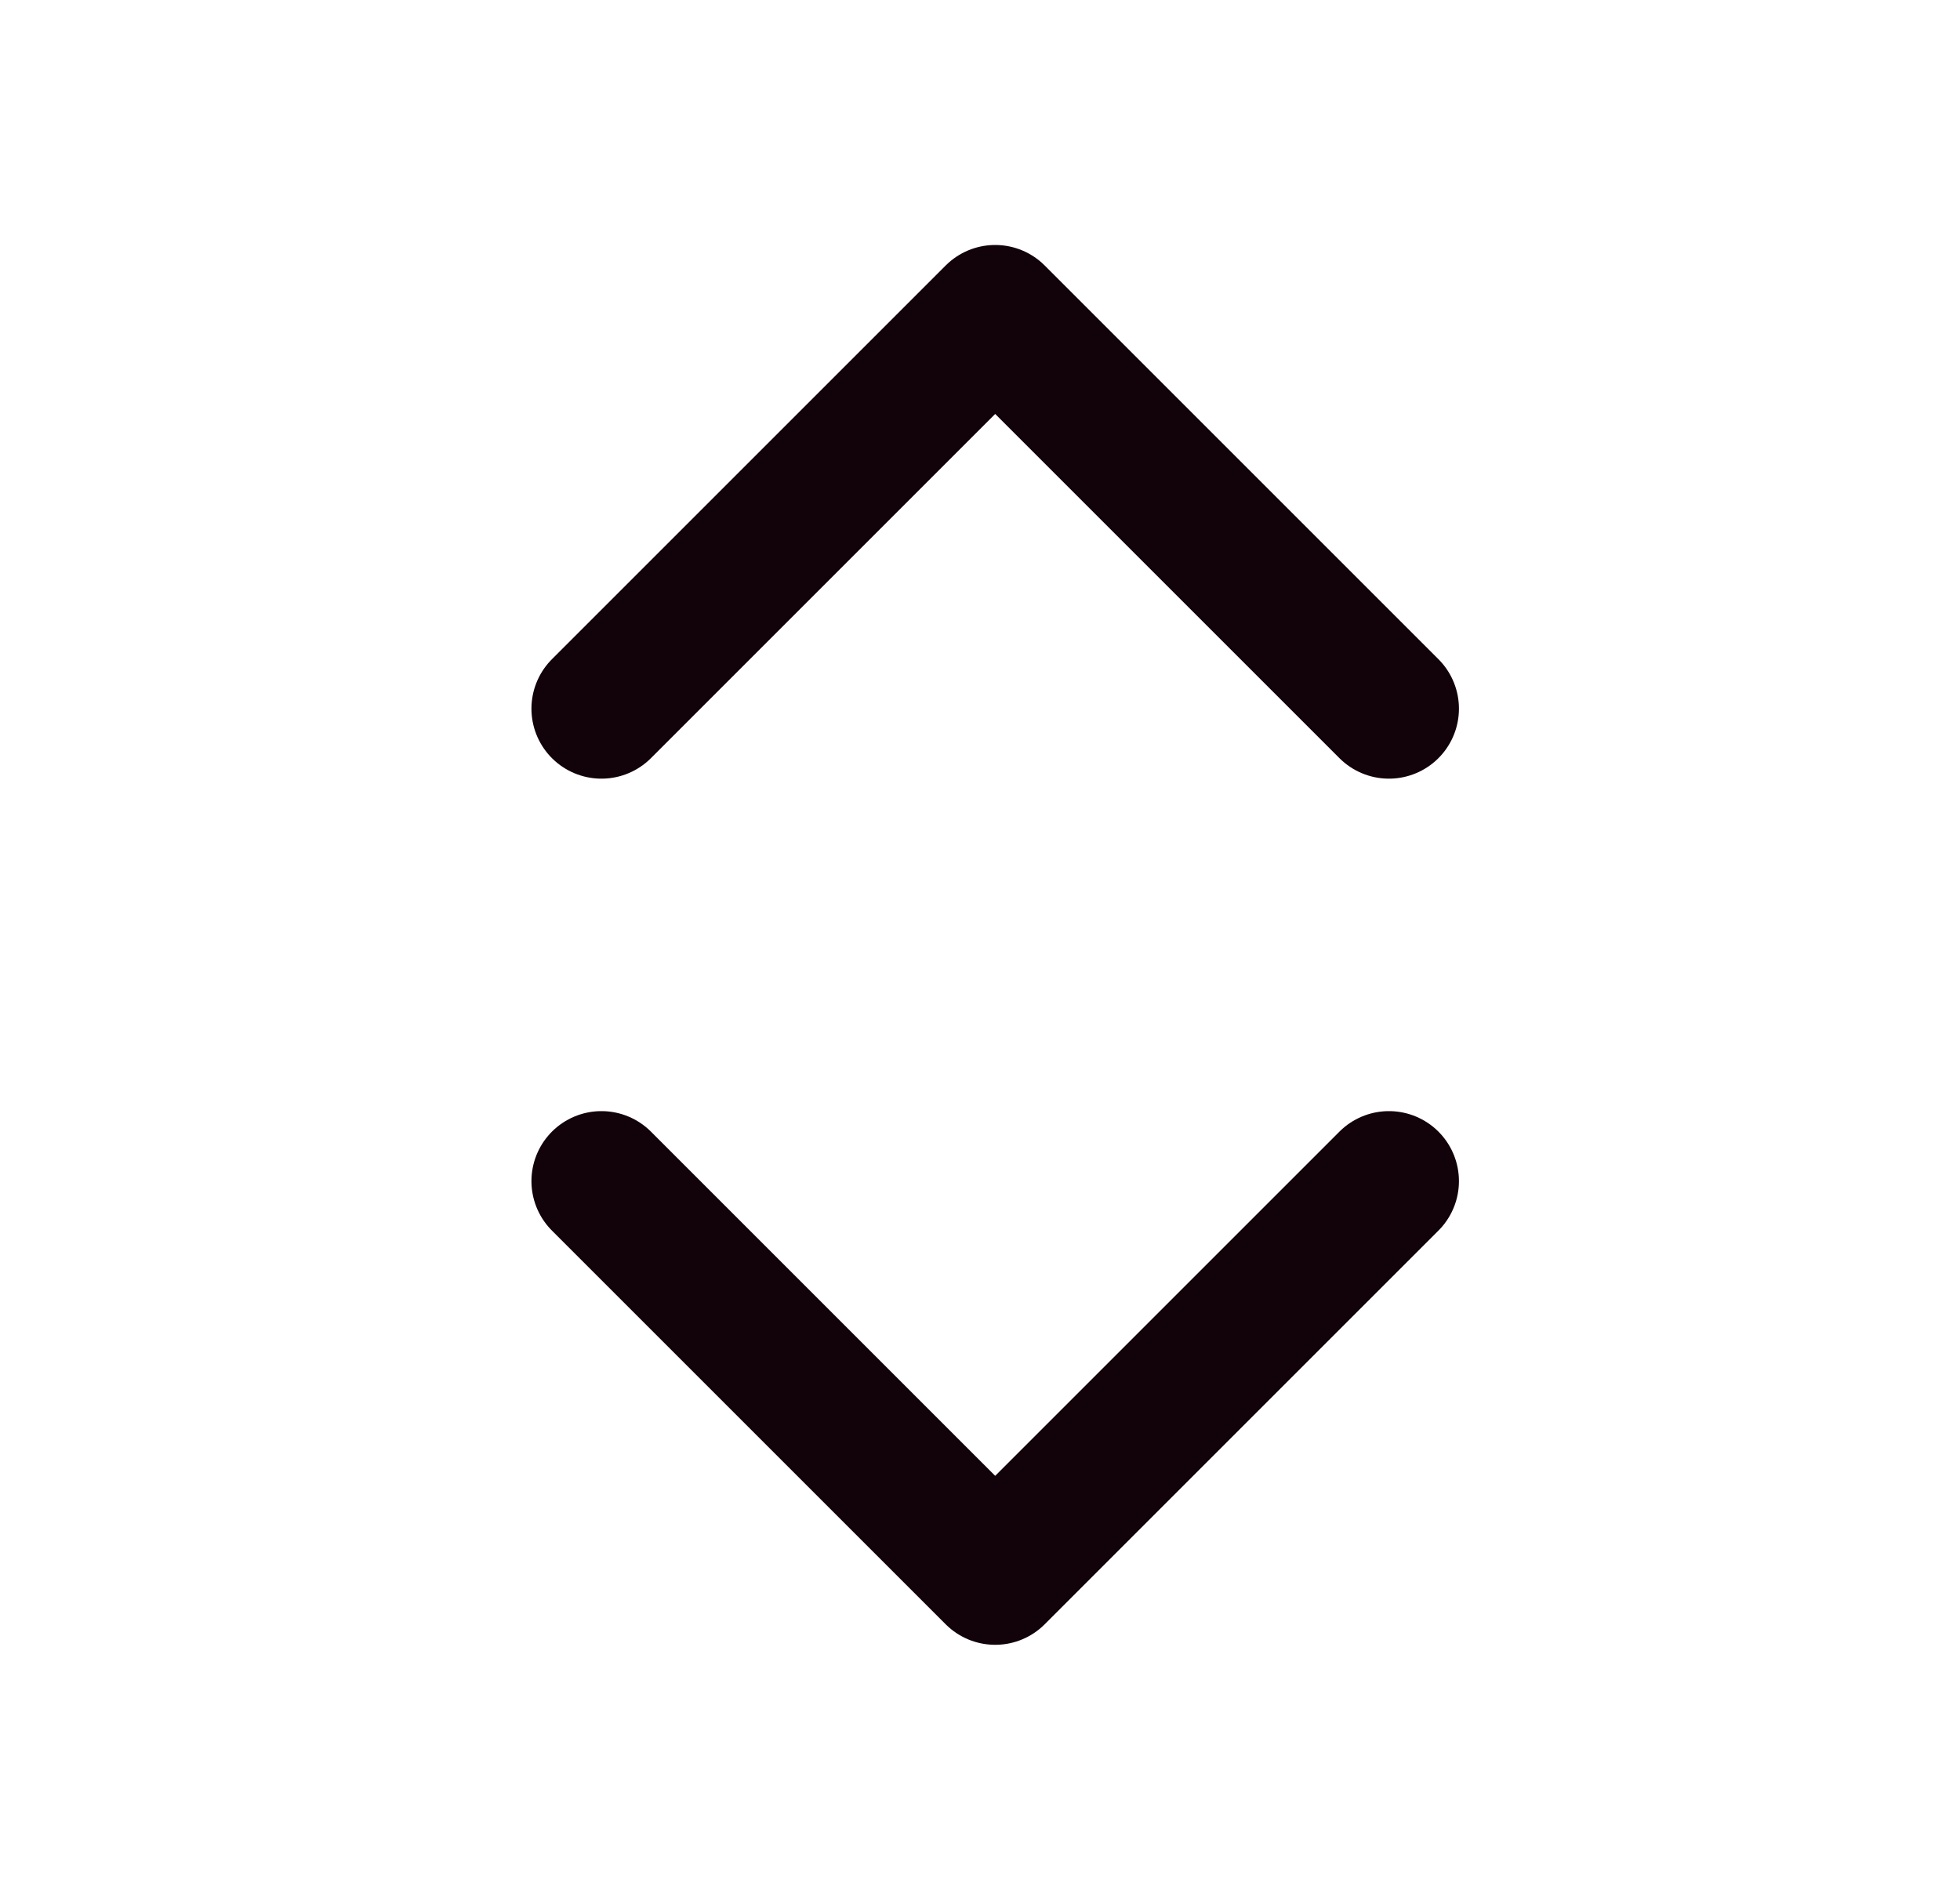
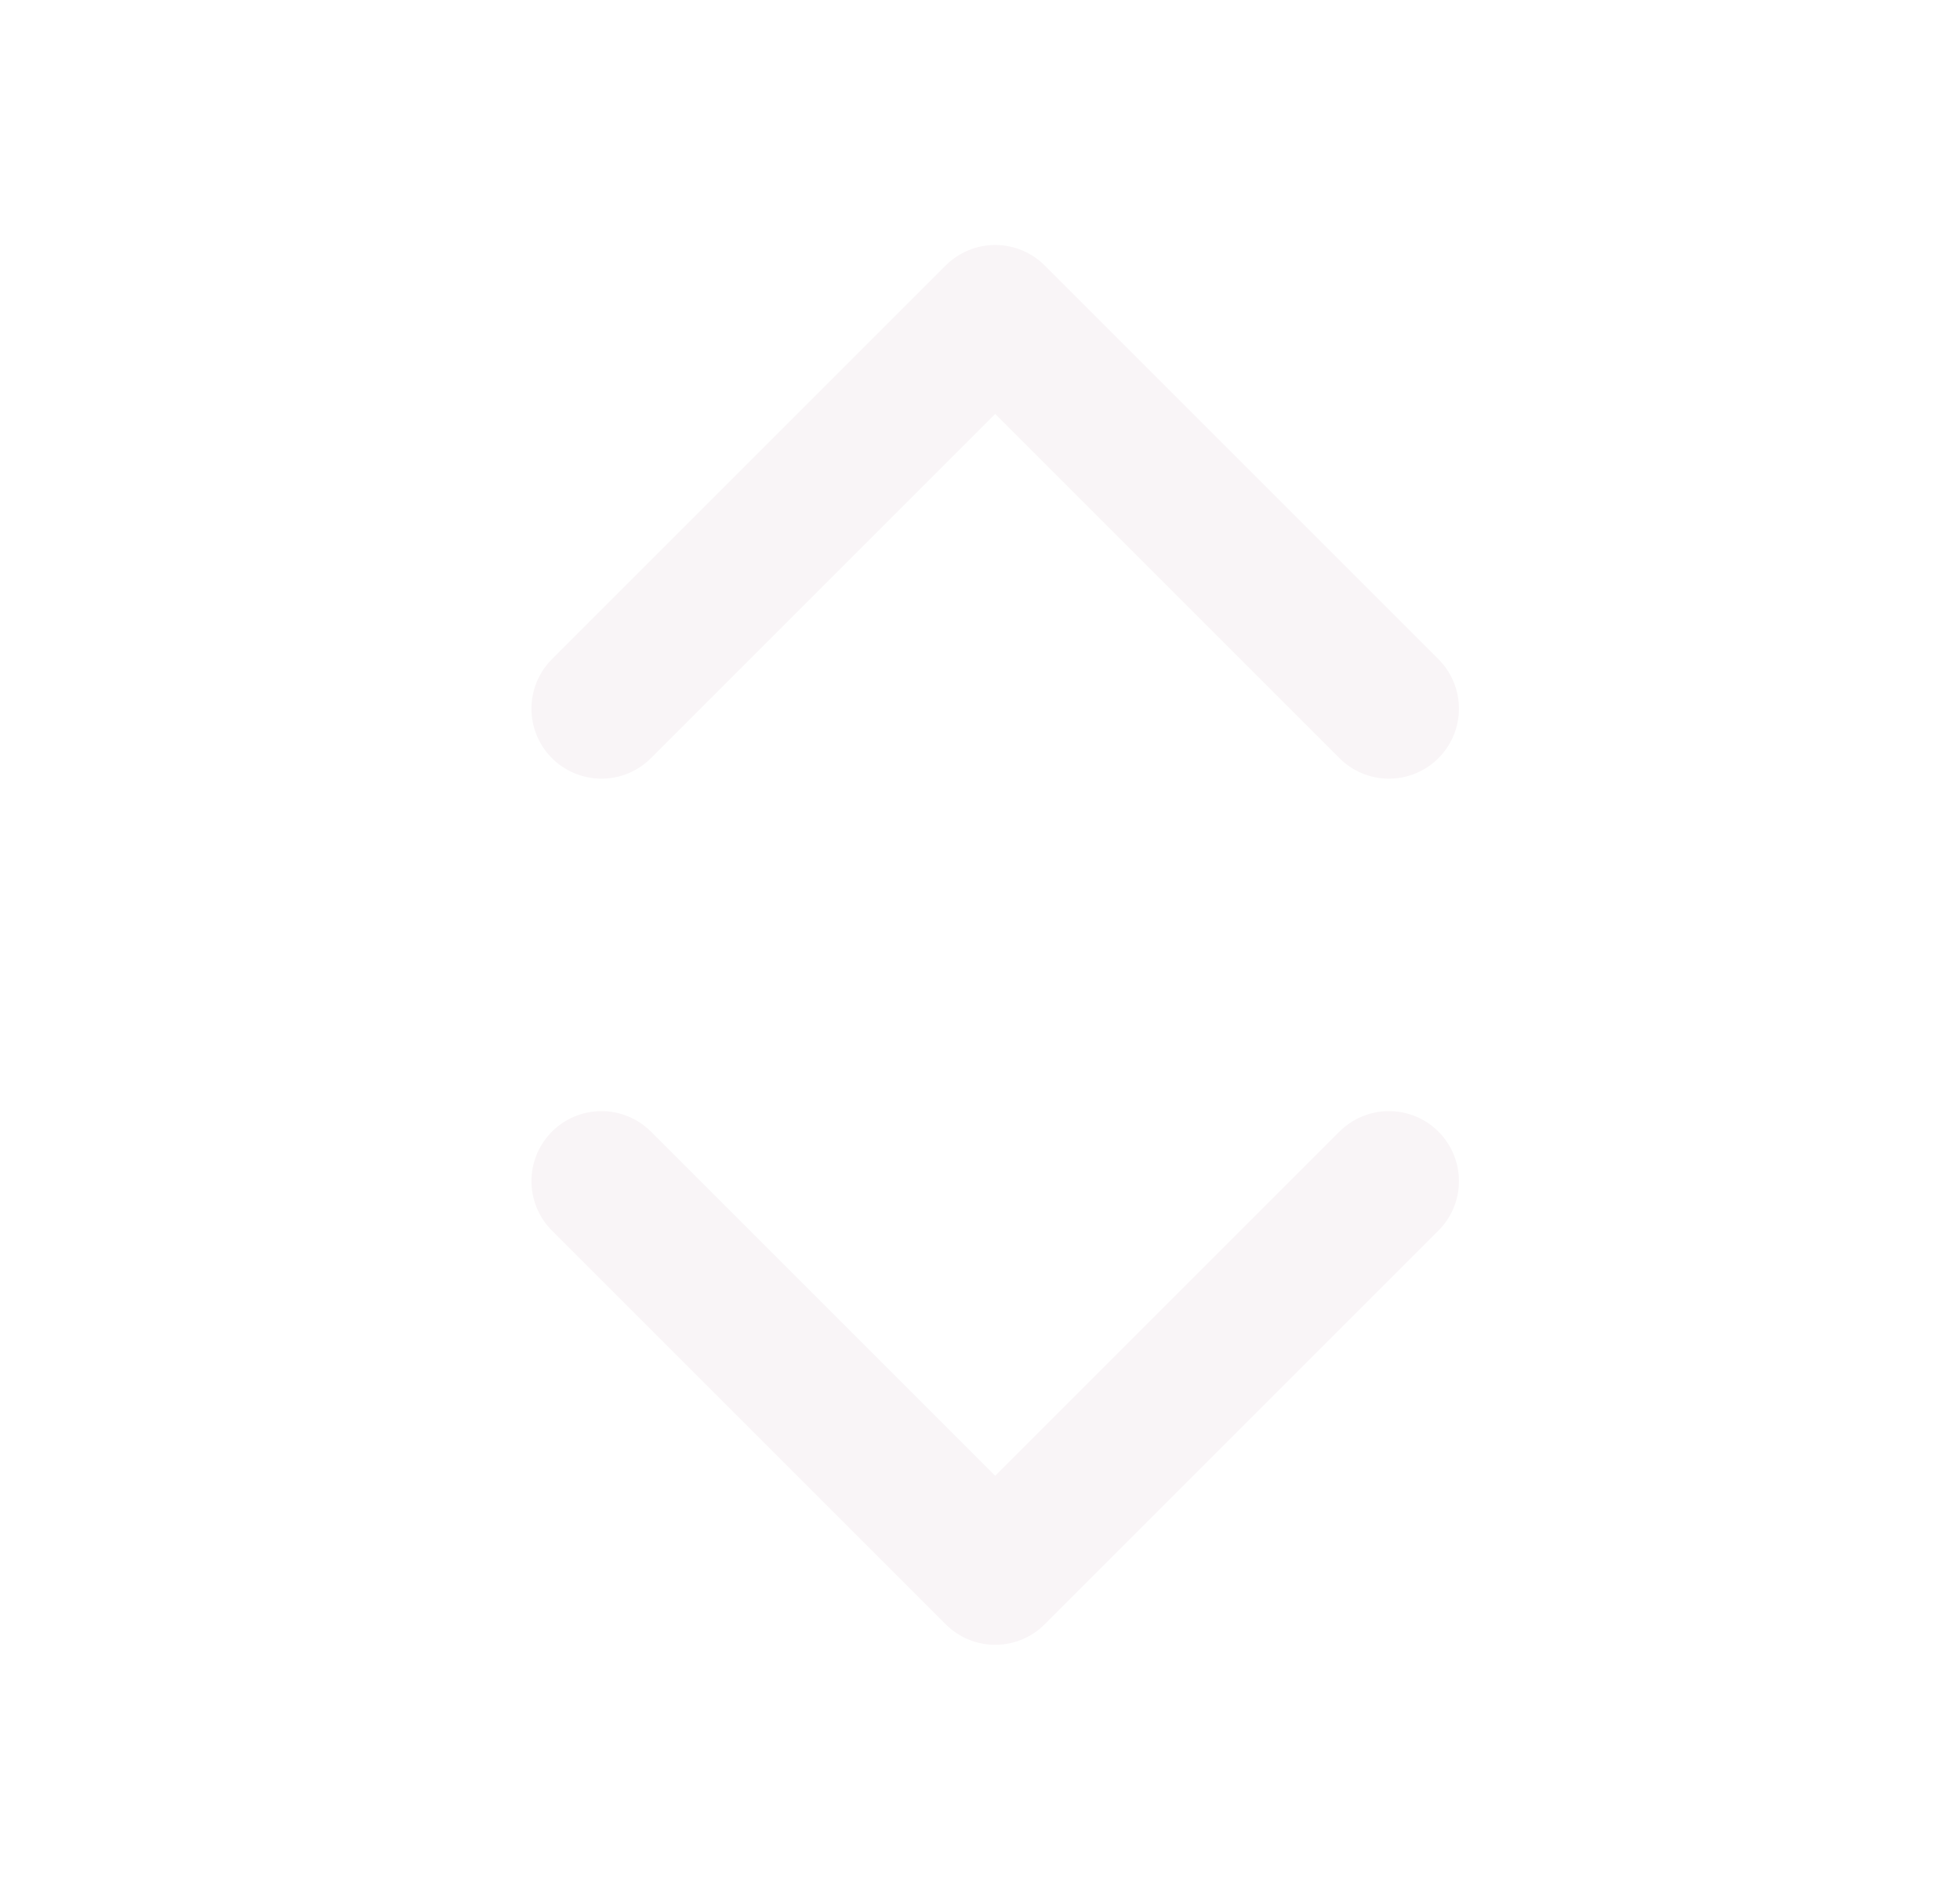
<svg xmlns="http://www.w3.org/2000/svg" width="28" height="27" viewBox="0 0 28 27" fill="none">
-   <g stroke="#12020A" stroke-width="2" stroke-linecap="round" stroke-linejoin="round">
+   <g stroke="#F9F5F7" stroke-width="2" stroke-linecap="round" stroke-linejoin="round">
    <path d="M8.592 16.875L14.217 22.5L19.842 16.875" />
    <path d="M8.592 10.125L14.217 4.5L19.842 10.125" />
  </g>
</svg>
